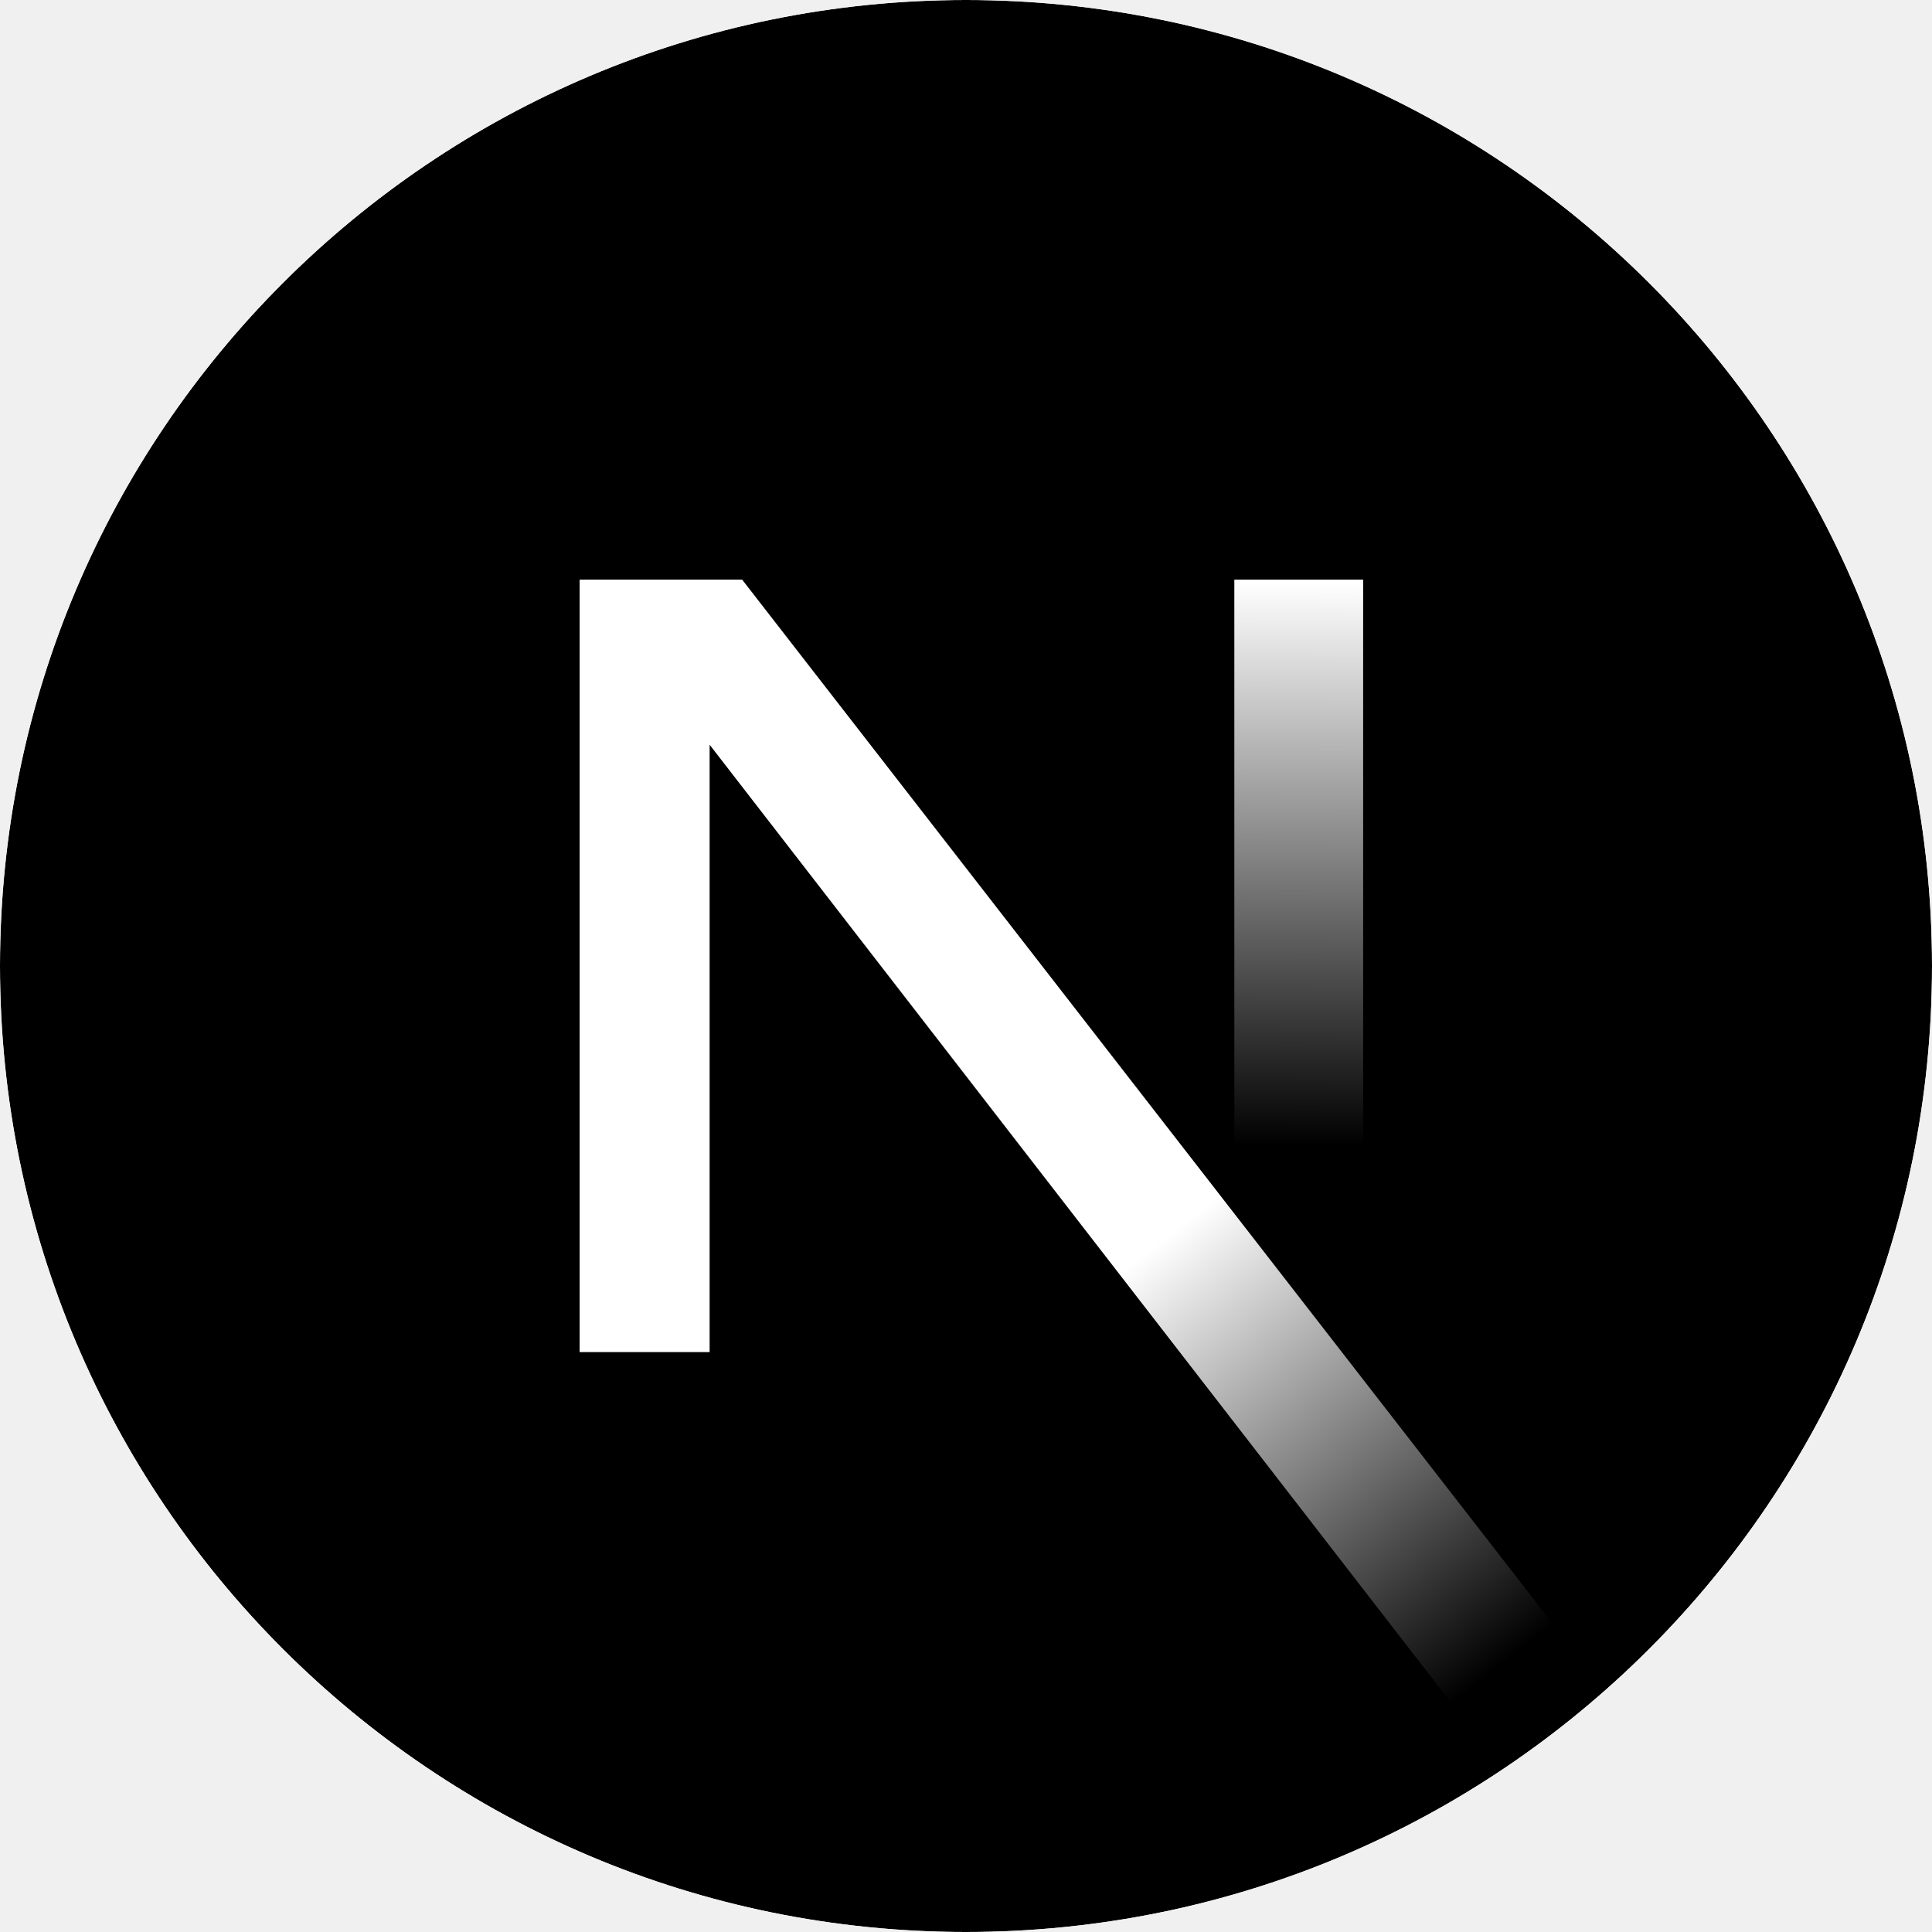
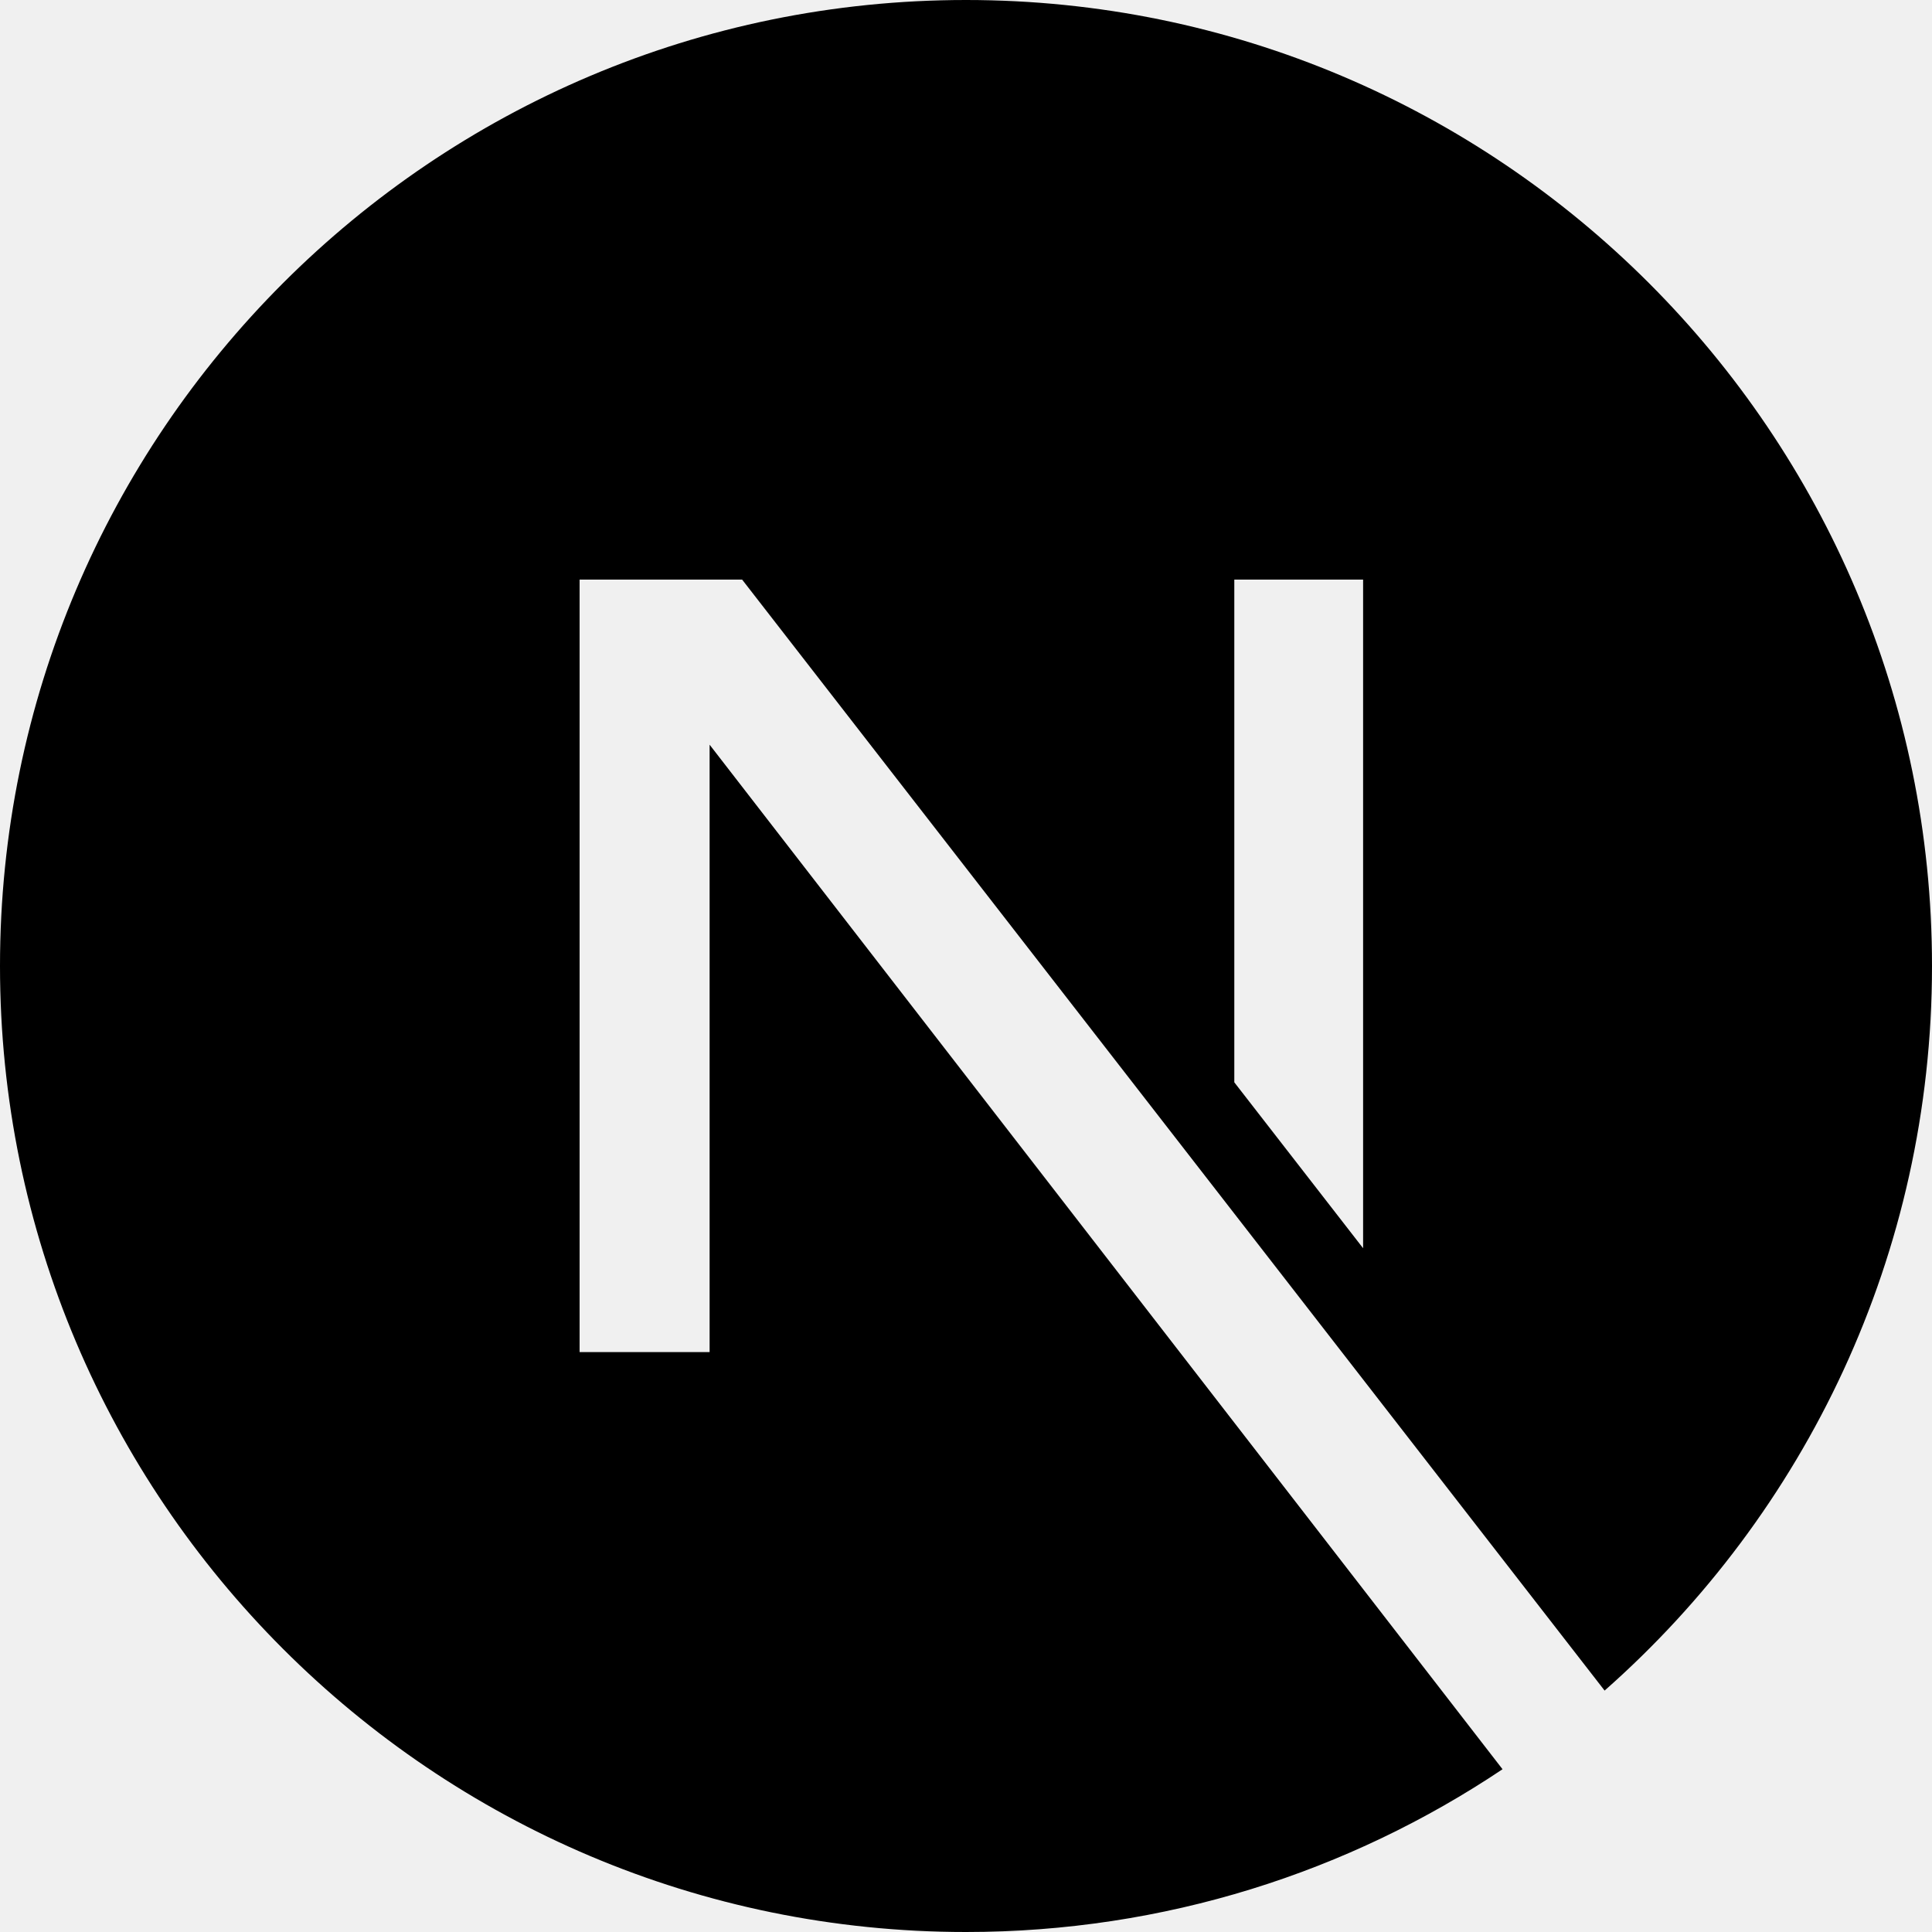
- <svg xmlns="http://www.w3.org/2000/svg" width="24" height="24" viewBox="0 0 256 256">
-   <defs>
-     <linearGradient id="logosNextjsIcon0" x1="55.633%" x2="83.228%" y1="56.385%" y2="96.08%">
-       <stop offset="0%" stop-color="#FFF" />
-       <stop offset="100%" stop-color="#FFF" stop-opacity="0" />
-     </linearGradient>
-     <linearGradient id="logosNextjsIcon1" x1="50%" x2="49.953%" y1="0%" y2="73.438%">
-       <stop offset="0%" stop-color="#FFF" />
-       <stop offset="100%" stop-color="#FFF" stop-opacity="0" />
-     </linearGradient>
-     <circle id="logosNextjsIcon2" cx="128" cy="128" r="128" />
-   </defs>
-   <mask id="logosNextjsIcon3" fill="#fff">
-     <use href="#logosNextjsIcon2" />
-   </mask>
-   <g mask="url(#logosNextjsIcon3)">
-     <circle cx="128" cy="128" r="128" />
-     <path fill="url(#logosNextjsIcon0)" d="M212.634 224.028L98.335 76.8H76.8v102.357h17.228V98.68L199.11 234.446a128.433 128.433 0 0 0 13.524-10.418Z" />
-     <path fill="url(#logosNextjsIcon1)" d="M163.556 76.8h17.067v102.4h-17.067z" />
-   </g>
+ <svg xmlns="http://www.w3.org/2000/svg" fill="currentColor" role="img" viewBox="0 0 24 24">
+   <path d="M18.665 21.978C16.758 23.255 14.465 24 12 24 5.377 24 0 18.623 0 12S5.377 0 12 0s12 5.377 12 12c0 3.583-1.574 6.801-4.067 9.001L9.219 7.2H7.2v9.596h1.615V9.251l9.85 12.727Zm-3.332-8.533 1.6 2.061V7.2h-1.6v6.245Z" />
</svg>
